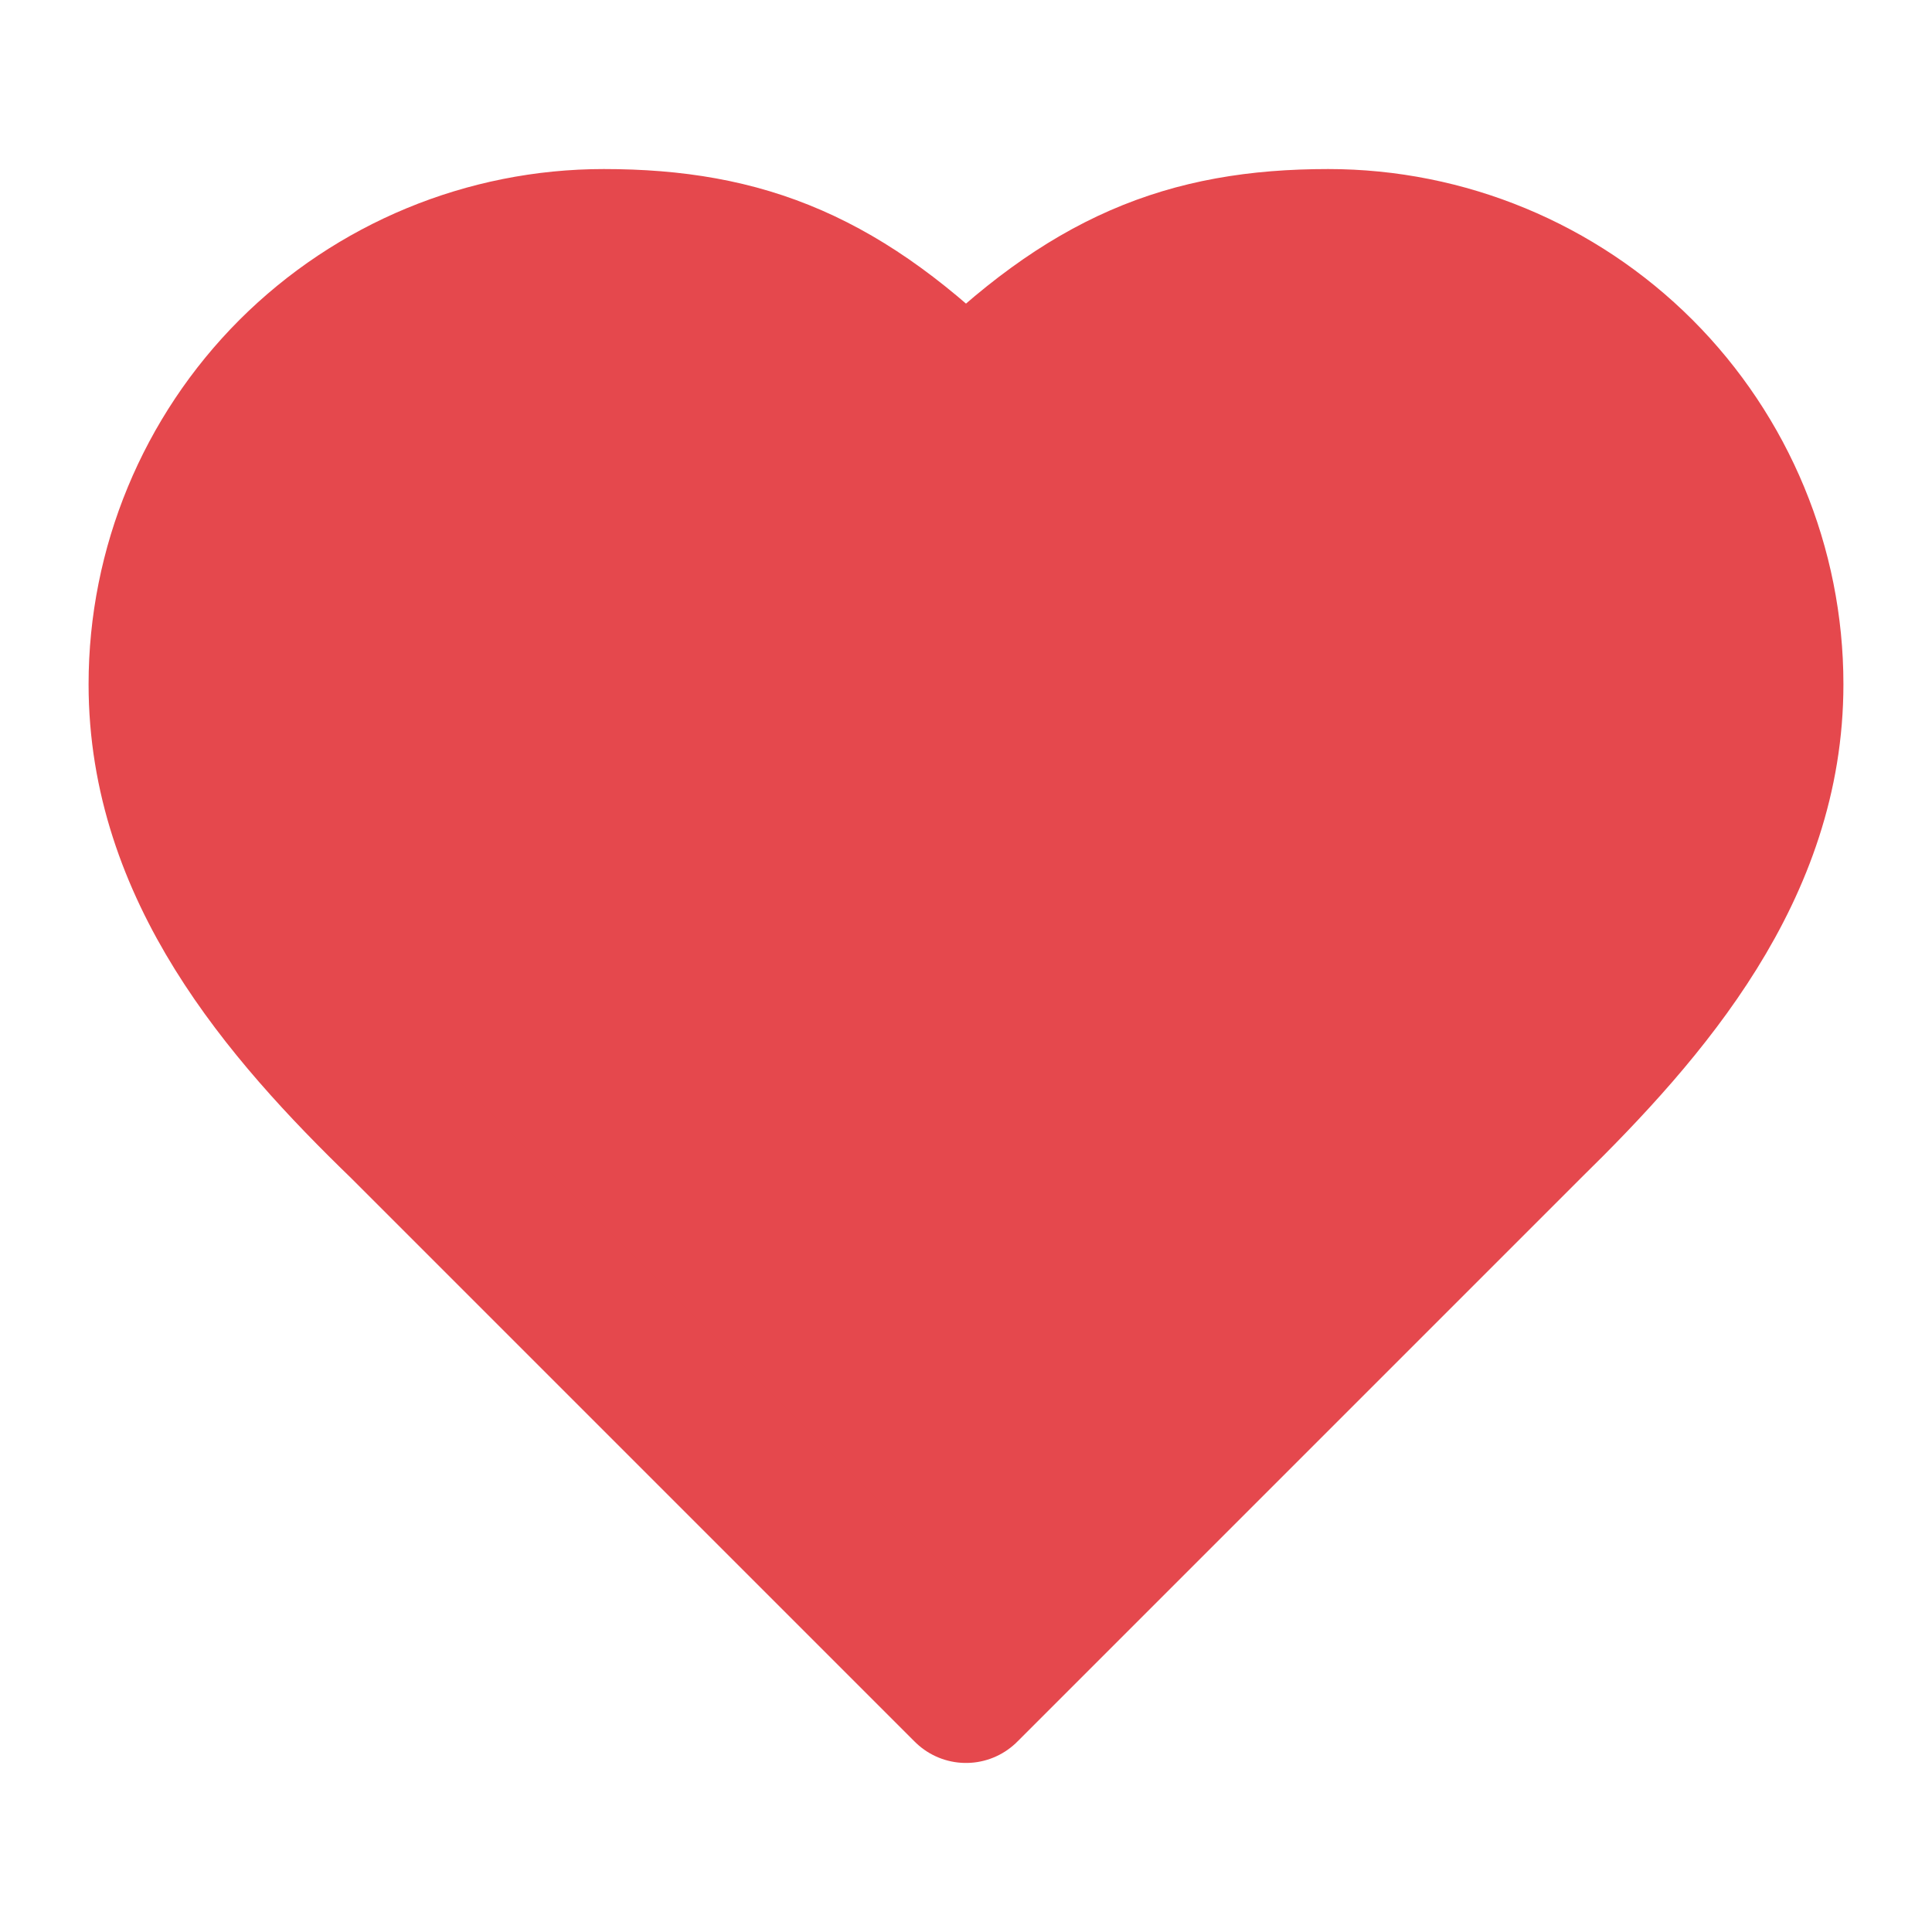
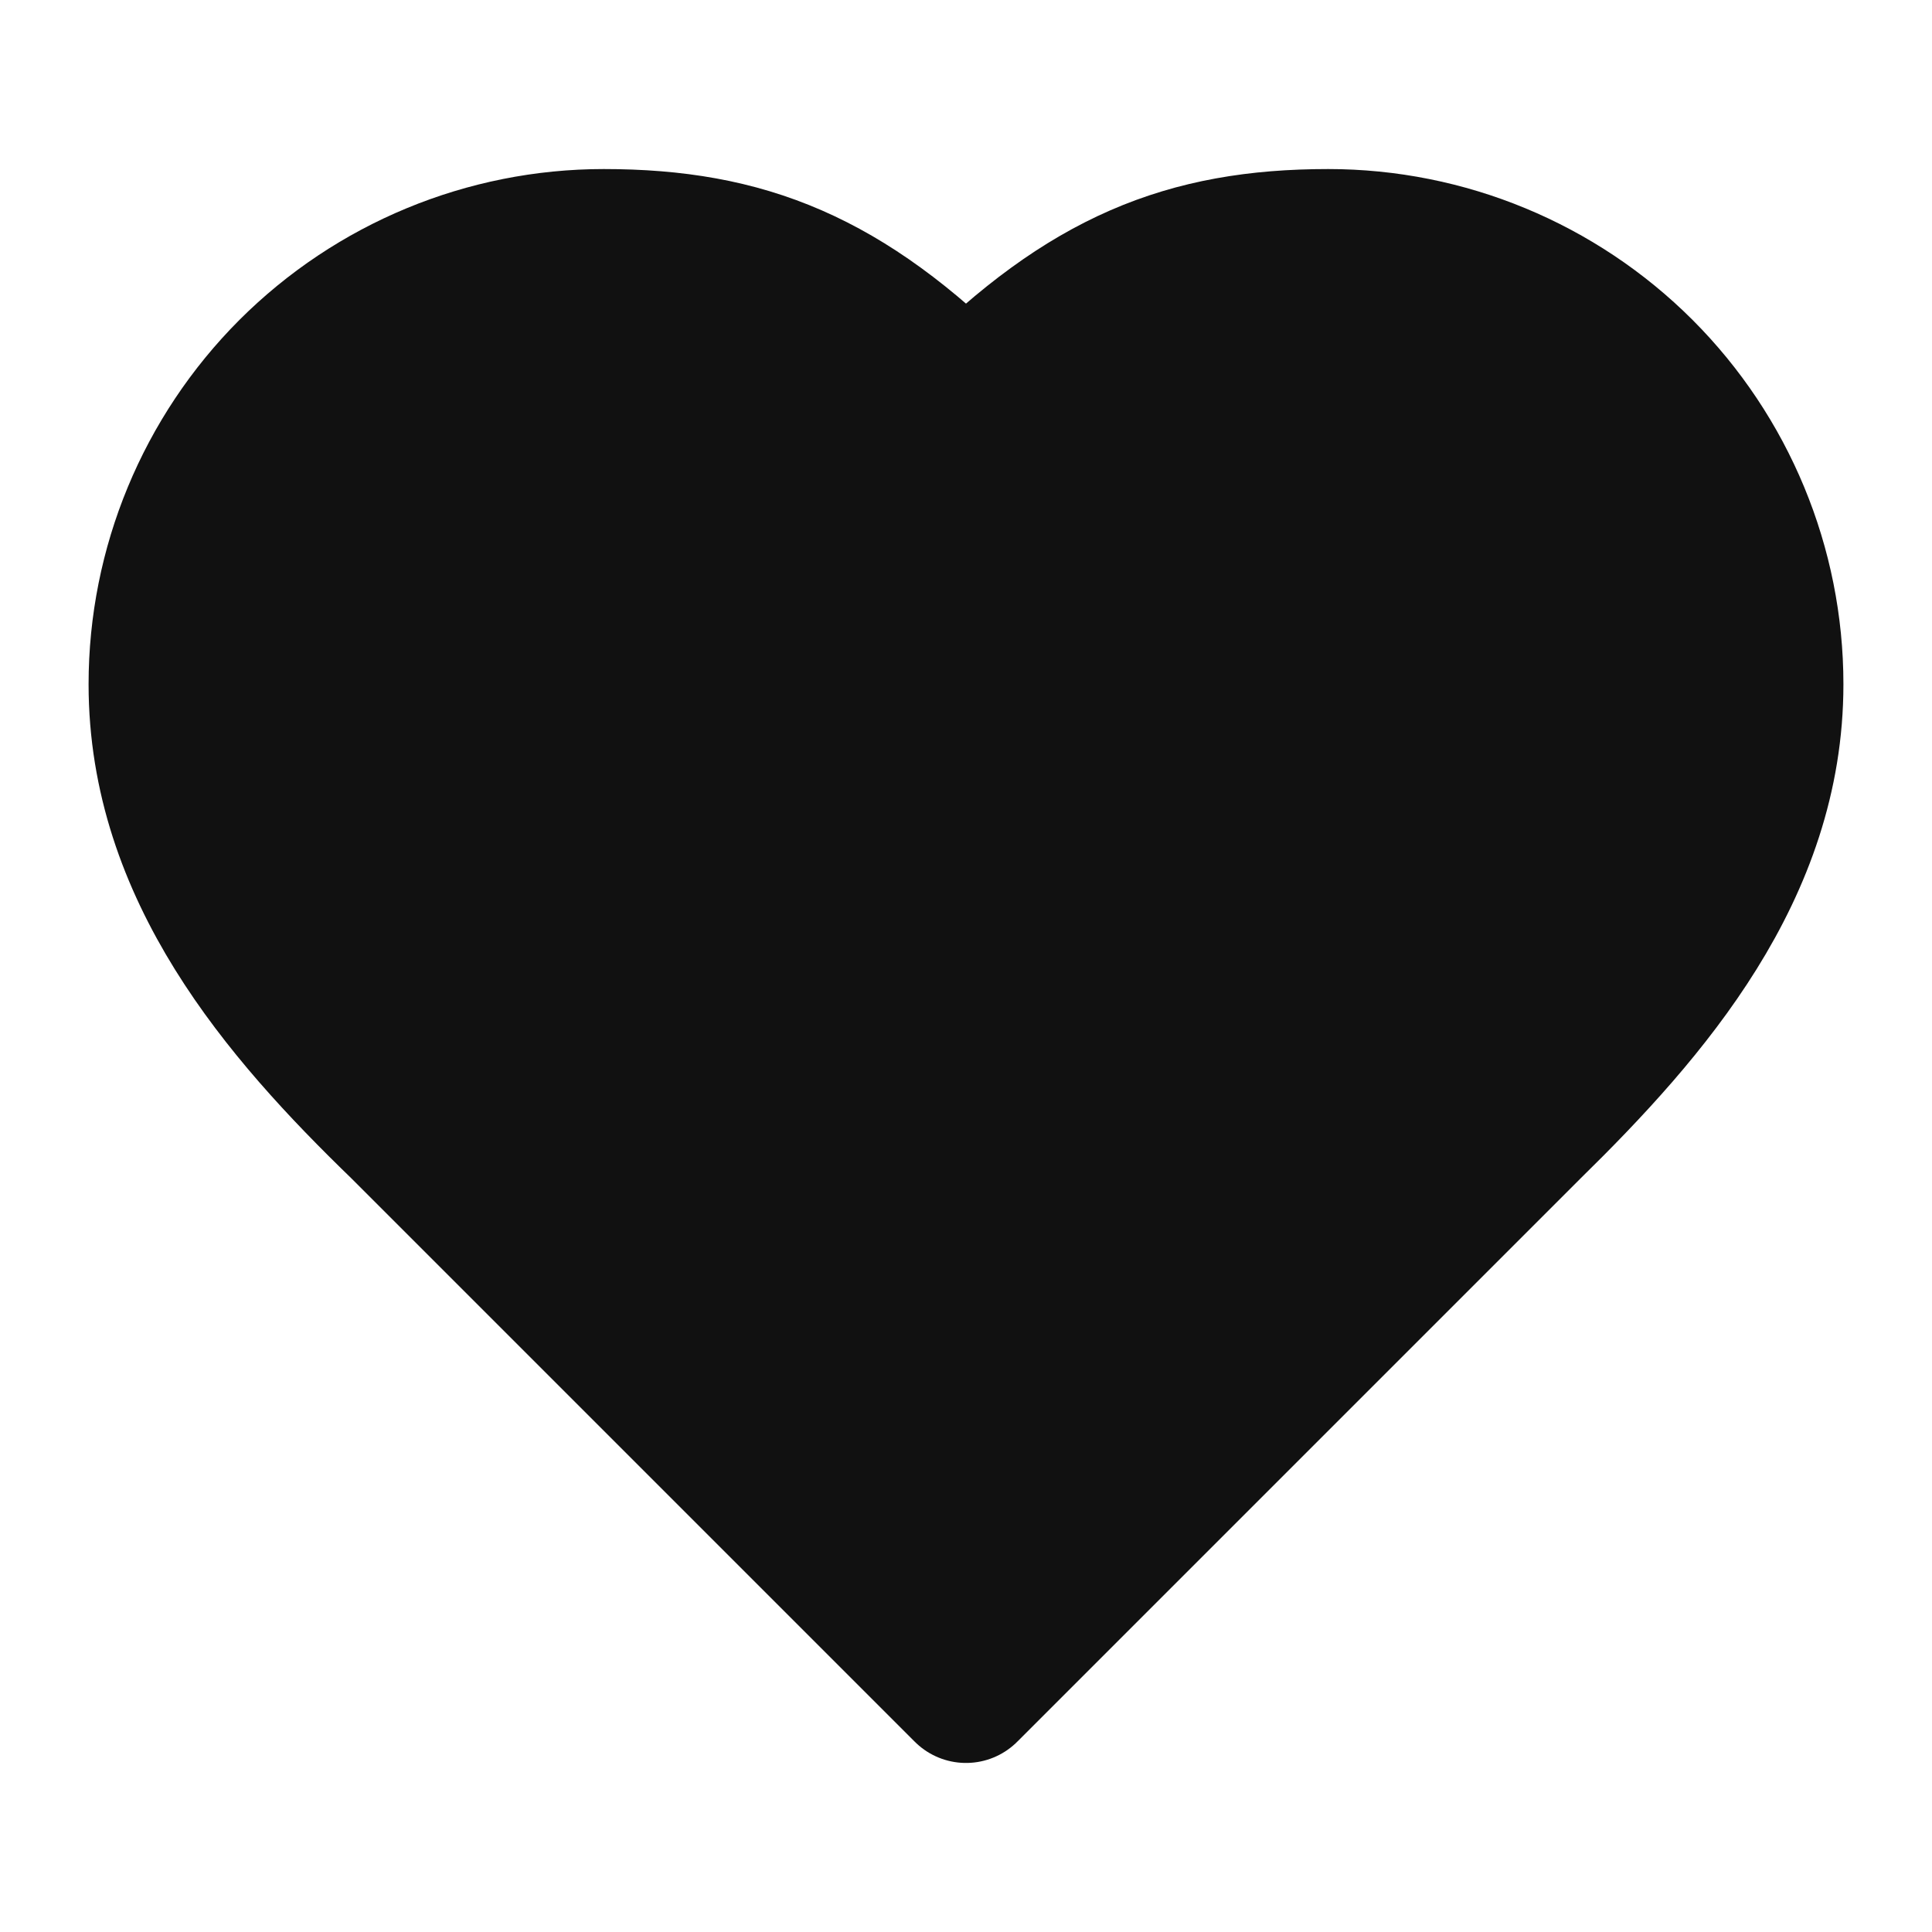
<svg xmlns="http://www.w3.org/2000/svg" preserveAspectRatio="none" overflow="visible" style="display: block;" width="20" height="20" viewBox="0 0 20 20" fill="none">
  <g id="heart">
-     <path id="Vector" d="M15.833 11.667C17.075 10.45 18.333 8.992 18.333 7.083C18.333 5.868 17.85 4.702 16.991 3.842C16.131 2.983 14.966 2.5 13.75 2.5C12.283 2.5 11.25 2.917 10 4.167C8.75 2.917 7.717 2.5 6.25 2.5C5.034 2.5 3.869 2.983 3.009 3.842C2.15 4.702 1.667 5.868 1.667 7.083C1.667 9 2.917 10.458 4.167 11.667L10 17.5L15.833 11.667Z" fill="#E5484D" stroke="#E5484D" stroke-width="1.5" stroke-linecap="round" stroke-linejoin="round" />
+     <path id="Vector" d="M15.833 11.667C17.075 10.45 18.333 8.992 18.333 7.083C18.333 5.868 17.85 4.702 16.991 3.842C16.131 2.983 14.966 2.5 13.75 2.5C12.283 2.5 11.25 2.917 10 4.167C8.75 2.917 7.717 2.5 6.25 2.5C5.034 2.5 3.869 2.983 3.009 3.842C2.15 4.702 1.667 5.868 1.667 7.083C1.667 9 2.917 10.458 4.167 11.667L10 17.5L15.833 11.667Z" fill="#111111" stroke="#111111" stroke-width="1.5" stroke-linecap="round" stroke-linejoin="round" />
  </g>
</svg>
